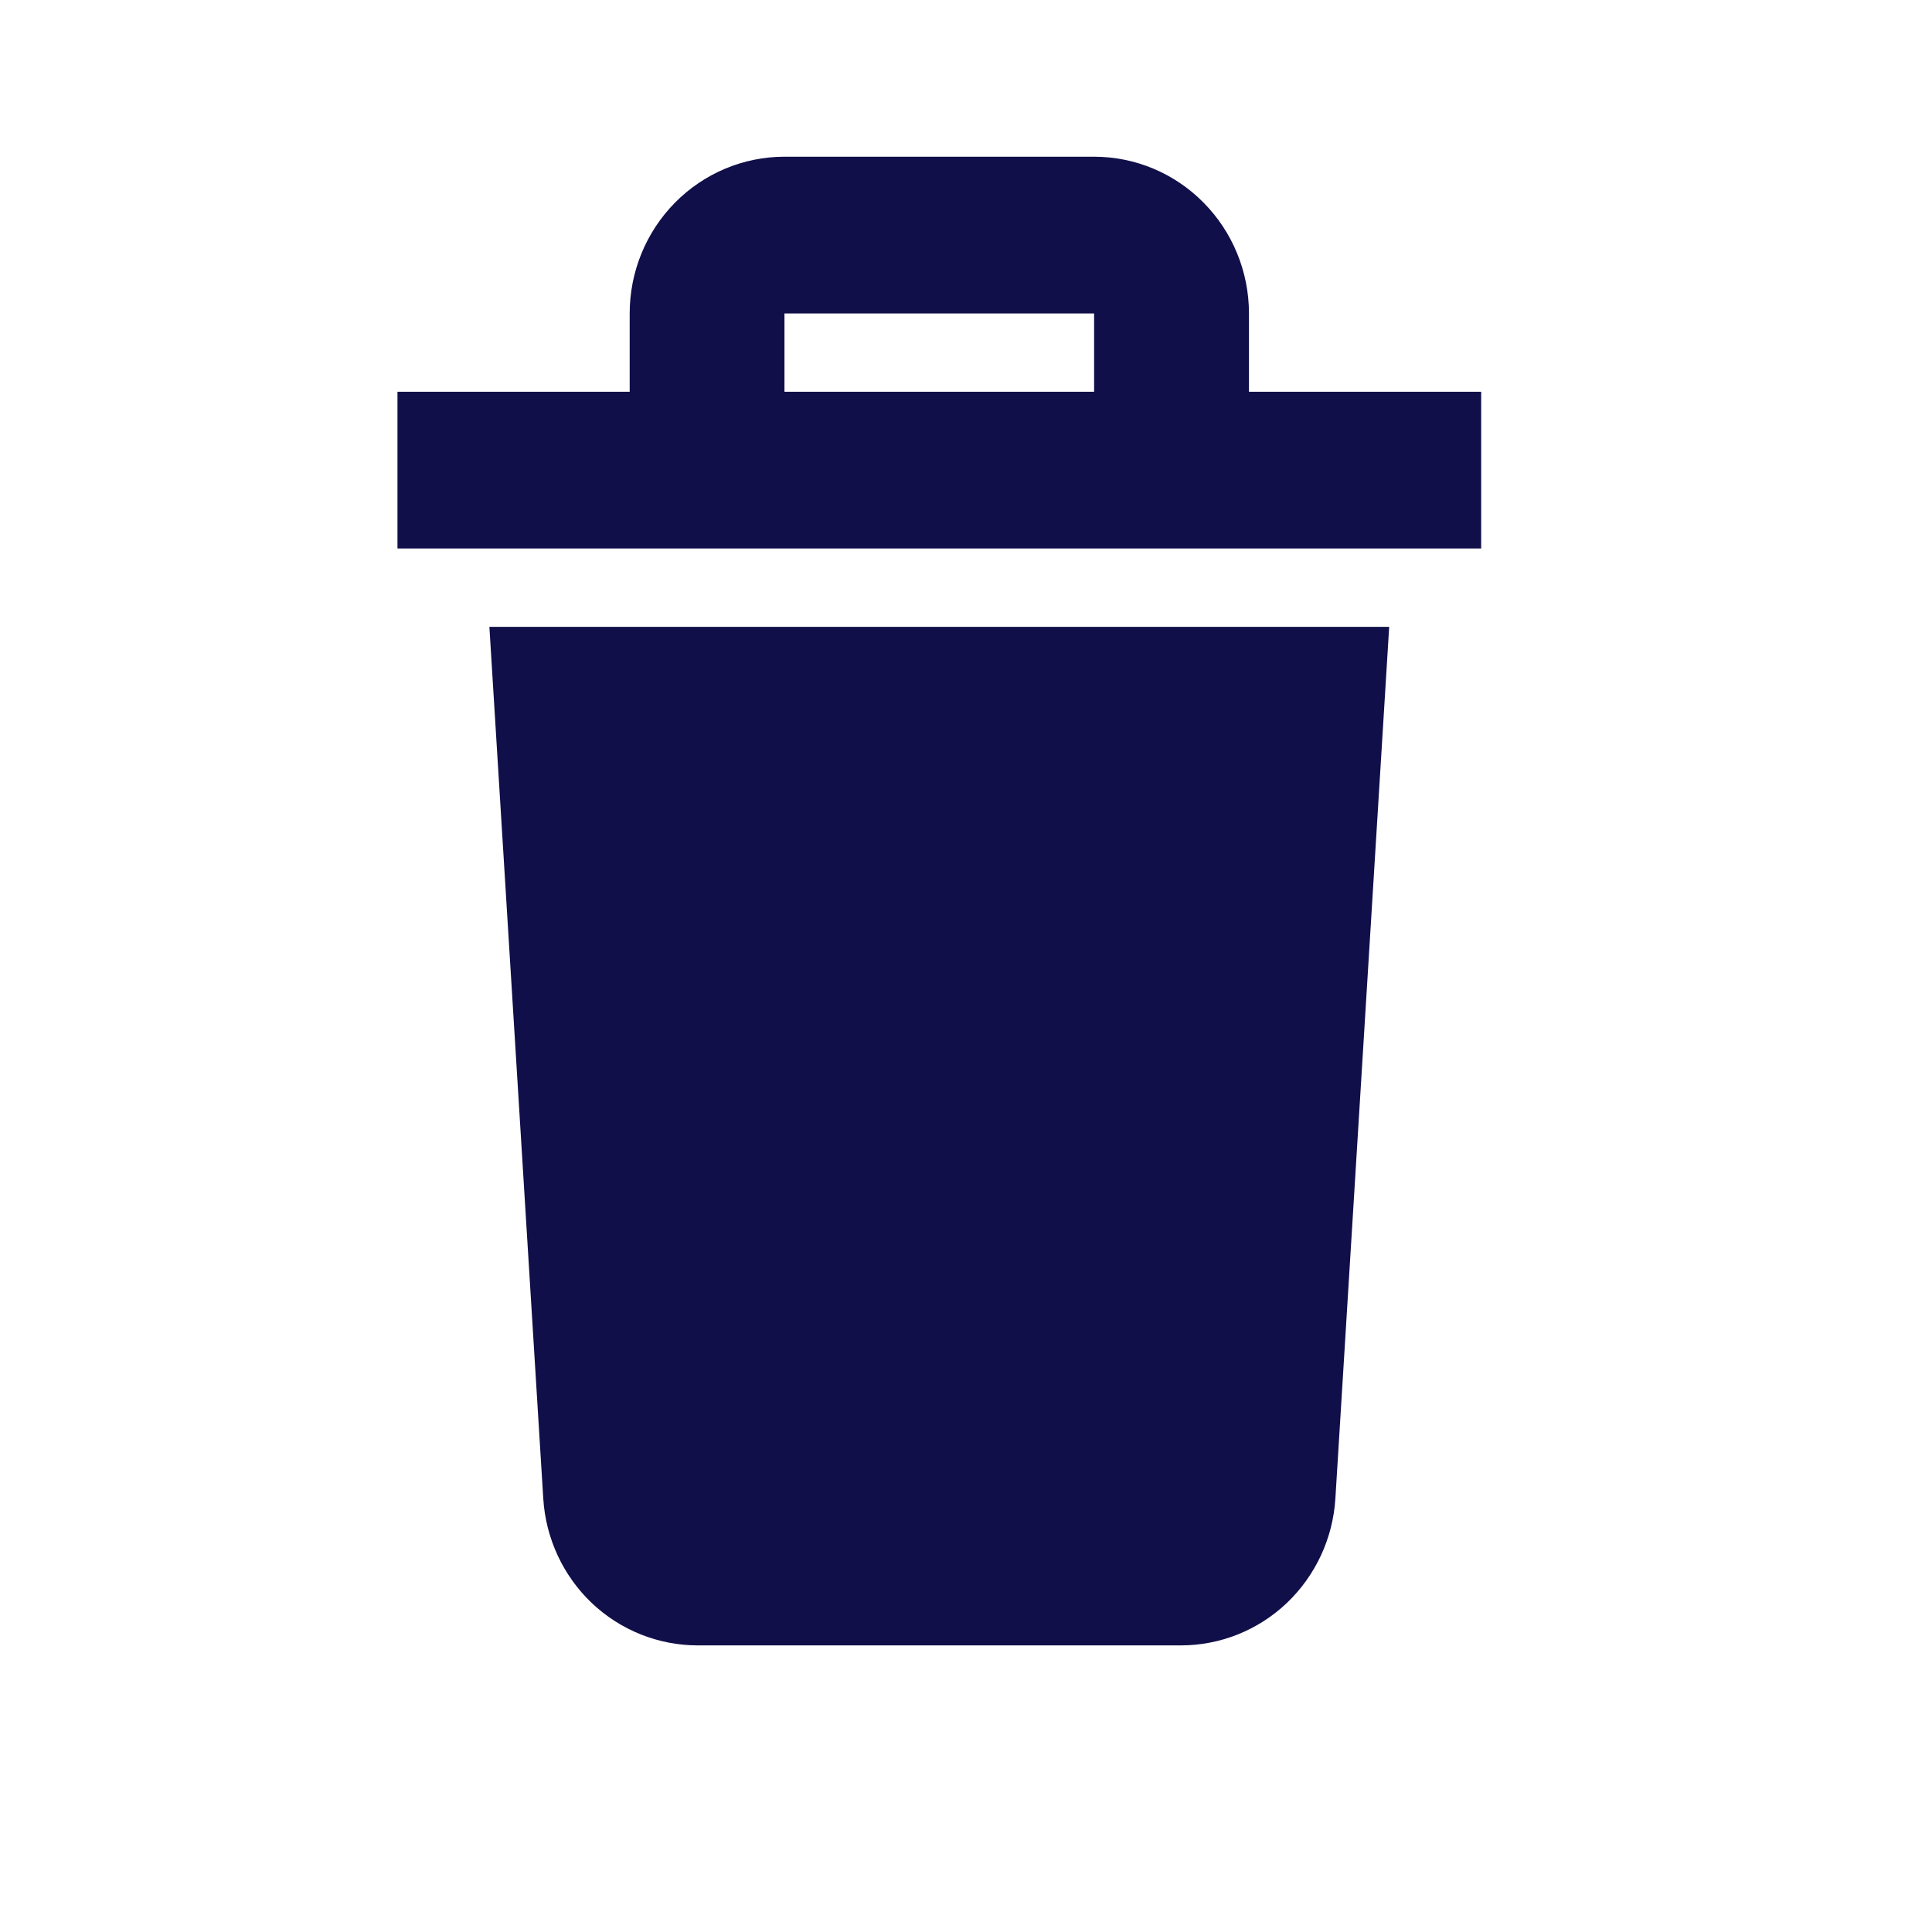
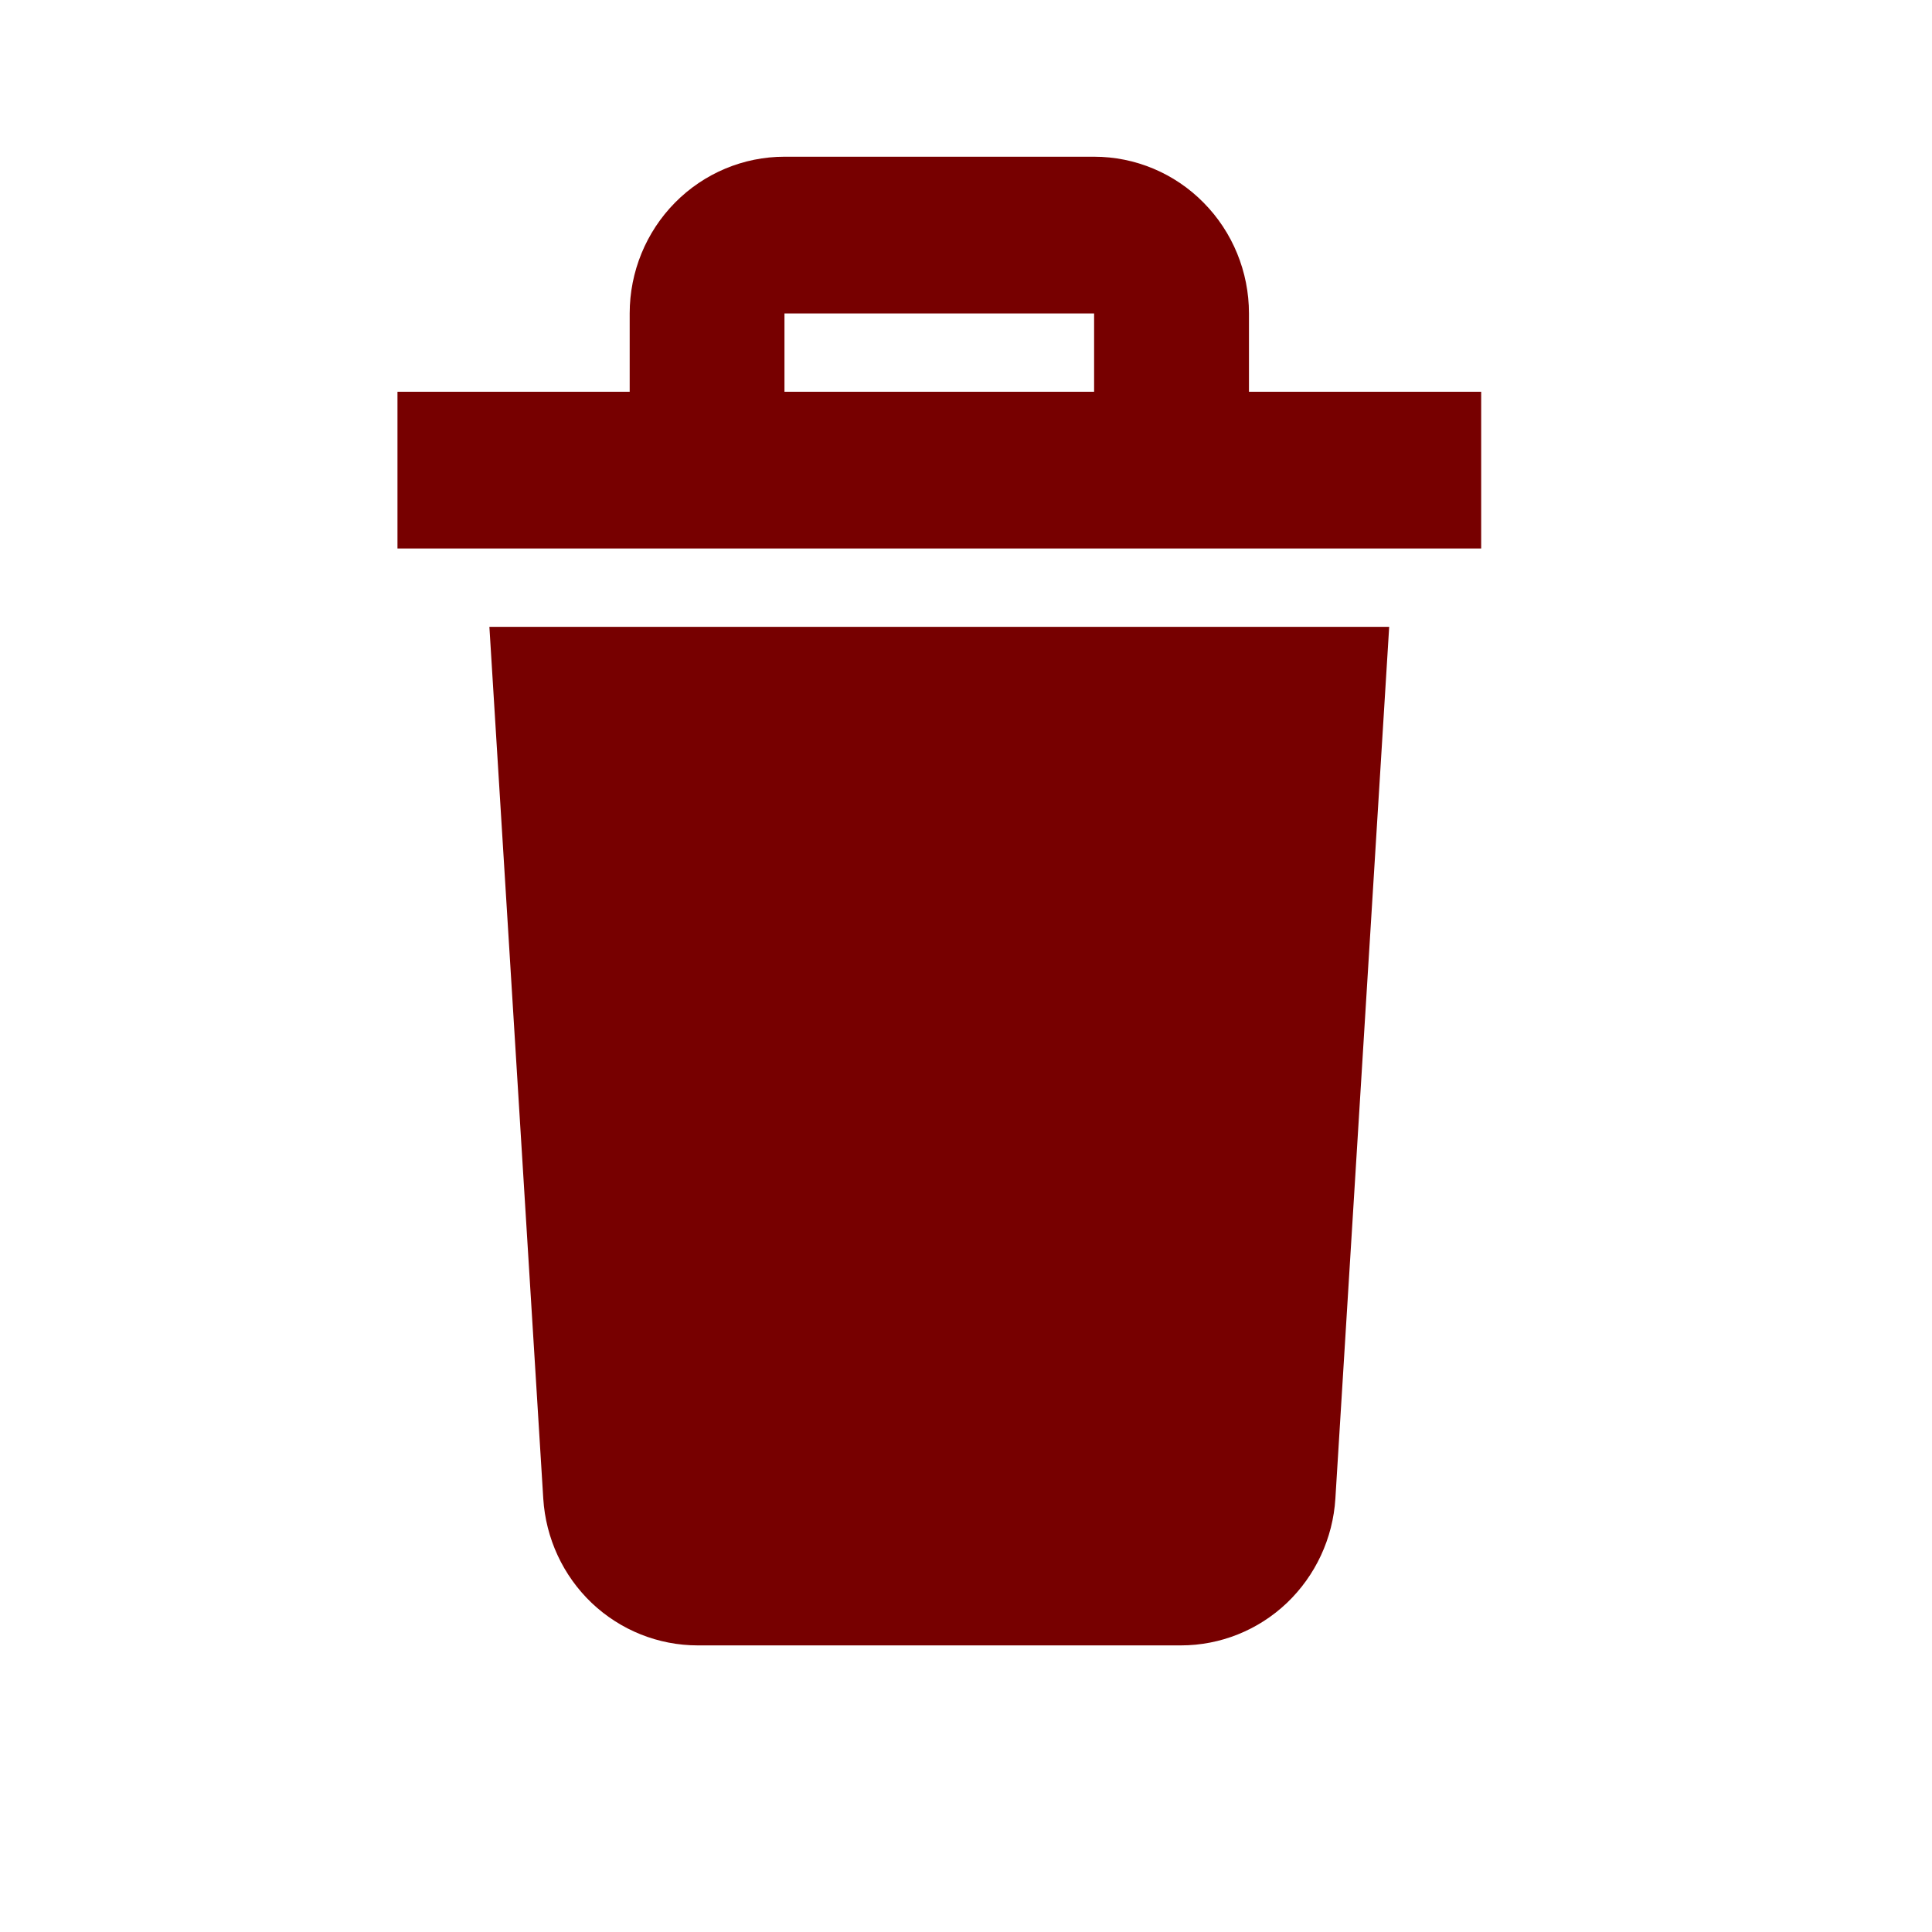
- <svg xmlns="http://www.w3.org/2000/svg" width="26" height="26" viewBox="0 0 26 26" fill="none">
-   <path d="M6.586 8.436H18.695L17.971 20.166C17.938 20.702 17.704 21.204 17.318 21.572C16.932 21.939 16.422 22.143 15.892 22.143H9.39C8.86 22.143 8.35 21.939 7.963 21.572C7.577 21.204 7.344 20.702 7.311 20.166L6.586 8.436ZM19.933 5.272V7.381H5.349V5.272H8.474V4.218C8.474 3.658 8.694 3.122 9.084 2.727C9.475 2.331 10.005 2.109 10.557 2.109H14.724C15.277 2.109 15.807 2.331 16.197 2.727C16.588 3.122 16.808 3.658 16.808 4.218V5.272H19.933ZM10.557 5.272H14.724V4.218H10.557V5.272Z" fill="#100F49" />
+ <svg xmlns="http://www.w3.org/2000/svg" width="26" height="26" viewBox="0 0 26 26" fill="red">
+   <path d="M6.586 8.436H18.695L17.971 20.166C17.938 20.702 17.704 21.204 17.318 21.572C16.932 21.939 16.422 22.143 15.892 22.143H9.39C8.86 22.143 8.35 21.939 7.963 21.572C7.577 21.204 7.344 20.702 7.311 20.166L6.586 8.436ZM19.933 5.272V7.381H5.349V5.272H8.474V4.218C8.474 3.658 8.694 3.122 9.084 2.727C9.475 2.331 10.005 2.109 10.557 2.109H14.724C15.277 2.109 15.807 2.331 16.197 2.727C16.588 3.122 16.808 3.658 16.808 4.218V5.272H19.933ZM10.557 5.272H14.724V4.218H10.557V5.272Z" fill="#770000" />
</svg>
